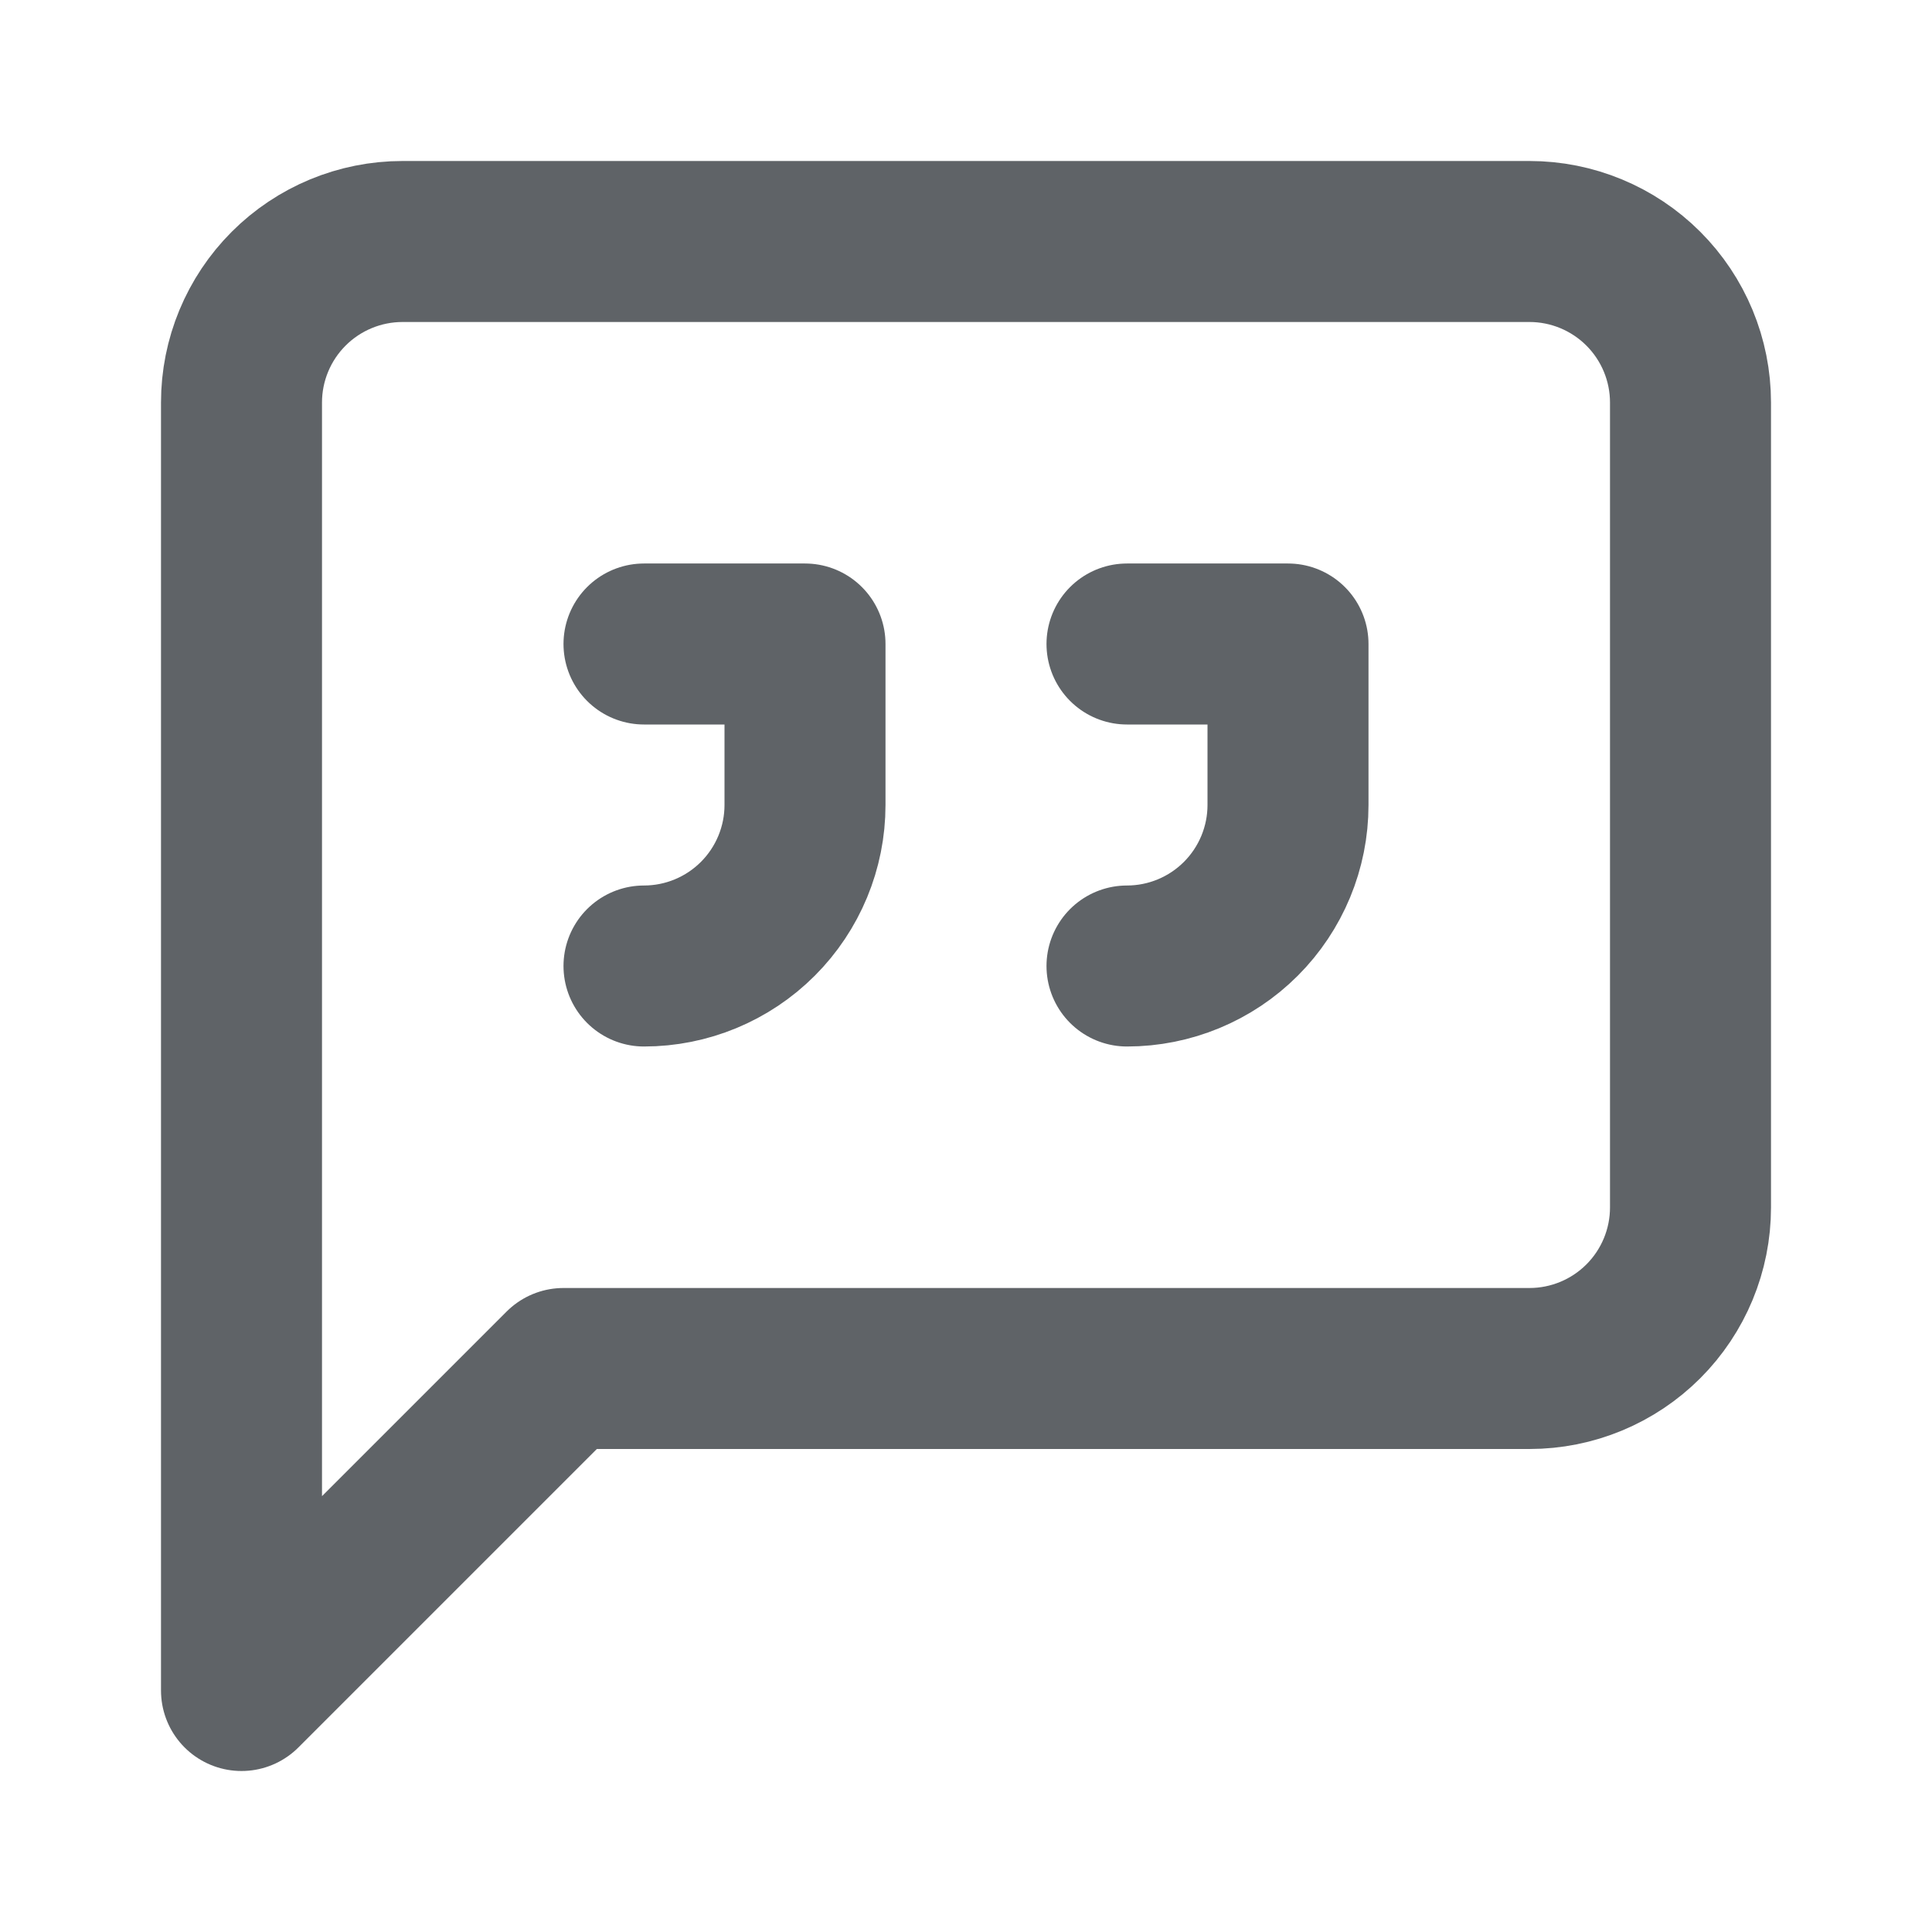
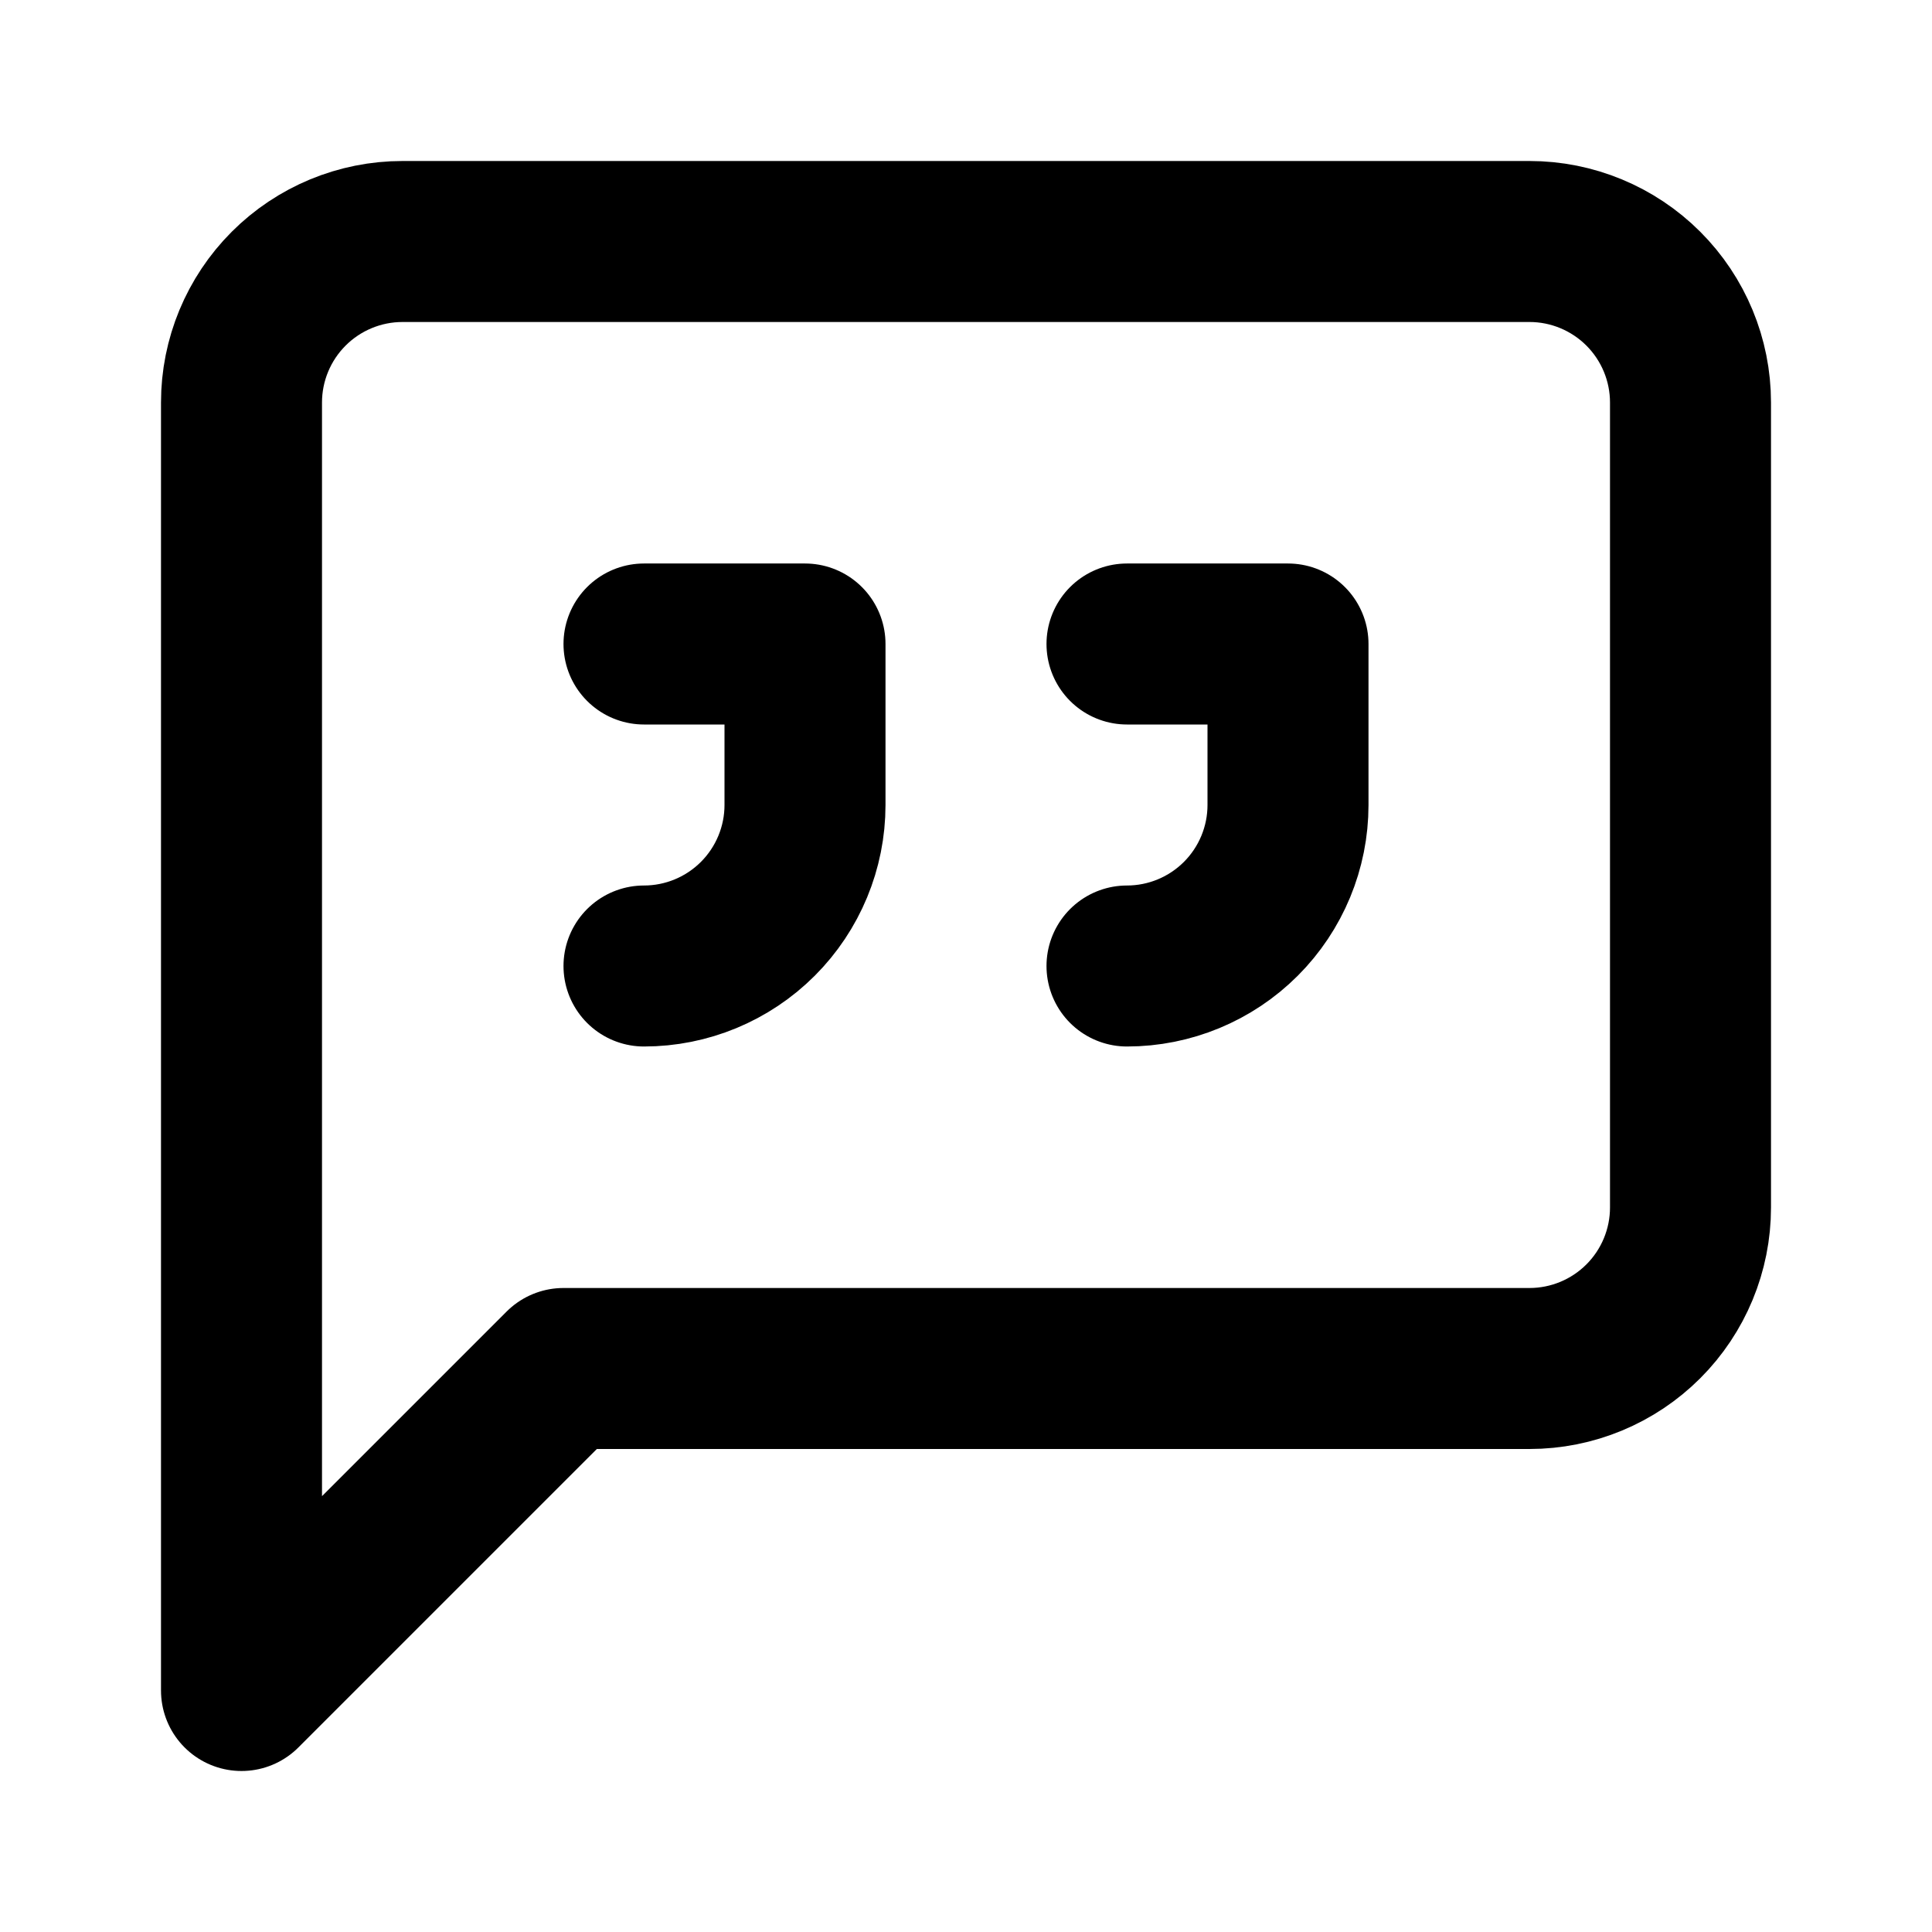
<svg xmlns="http://www.w3.org/2000/svg" width="24" height="24" viewBox="0 0 24 24" fill="none">
-   <path d="M8 12C8.53 12 9.039 11.789 9.414 11.414C9.789 11.039 10 10.53 10 10V8H8M14 12C14.53 12 15.039 11.789 15.414 11.414C15.789 11.039 16 10.53 16 10V8H14M21 15C21 15.53 20.789 16.039 20.414 16.414C20.039 16.789 19.53 17 19 17H7L3 21V5C3 4.47 3.211 3.961 3.586 3.586C3.961 3.211 4.47 3 5 3H19C19.53 3 20.039 3.211 20.414 3.586C20.789 3.961 21 4.47 21 5V15Z" style="stroke:#5F6367; stroke-width:2; stroke-linecap:round; stroke-linejoin:round" />
+   <path d="M8 12C8.53 12 9.039 11.789 9.414 11.414C9.789 11.039 10 10.53 10 10V8H8M14 12C14.53 12 15.039 11.789 15.414 11.414C15.789 11.039 16 10.53 16 10V8H14M21 15C21 15.53 20.789 16.039 20.414 16.414C20.039 16.789 19.53 17 19 17H7L3 21V5C3 4.47 3.211 3.961 3.586 3.586C3.961 3.211 4.47 3 5 3H19C19.53 3 20.039 3.211 20.414 3.586C20.789 3.961 21 4.47 21 5V15Z" style="stroke:currentColor; stroke-width:2; stroke-linecap:round; stroke-linejoin:round" />
</svg>
